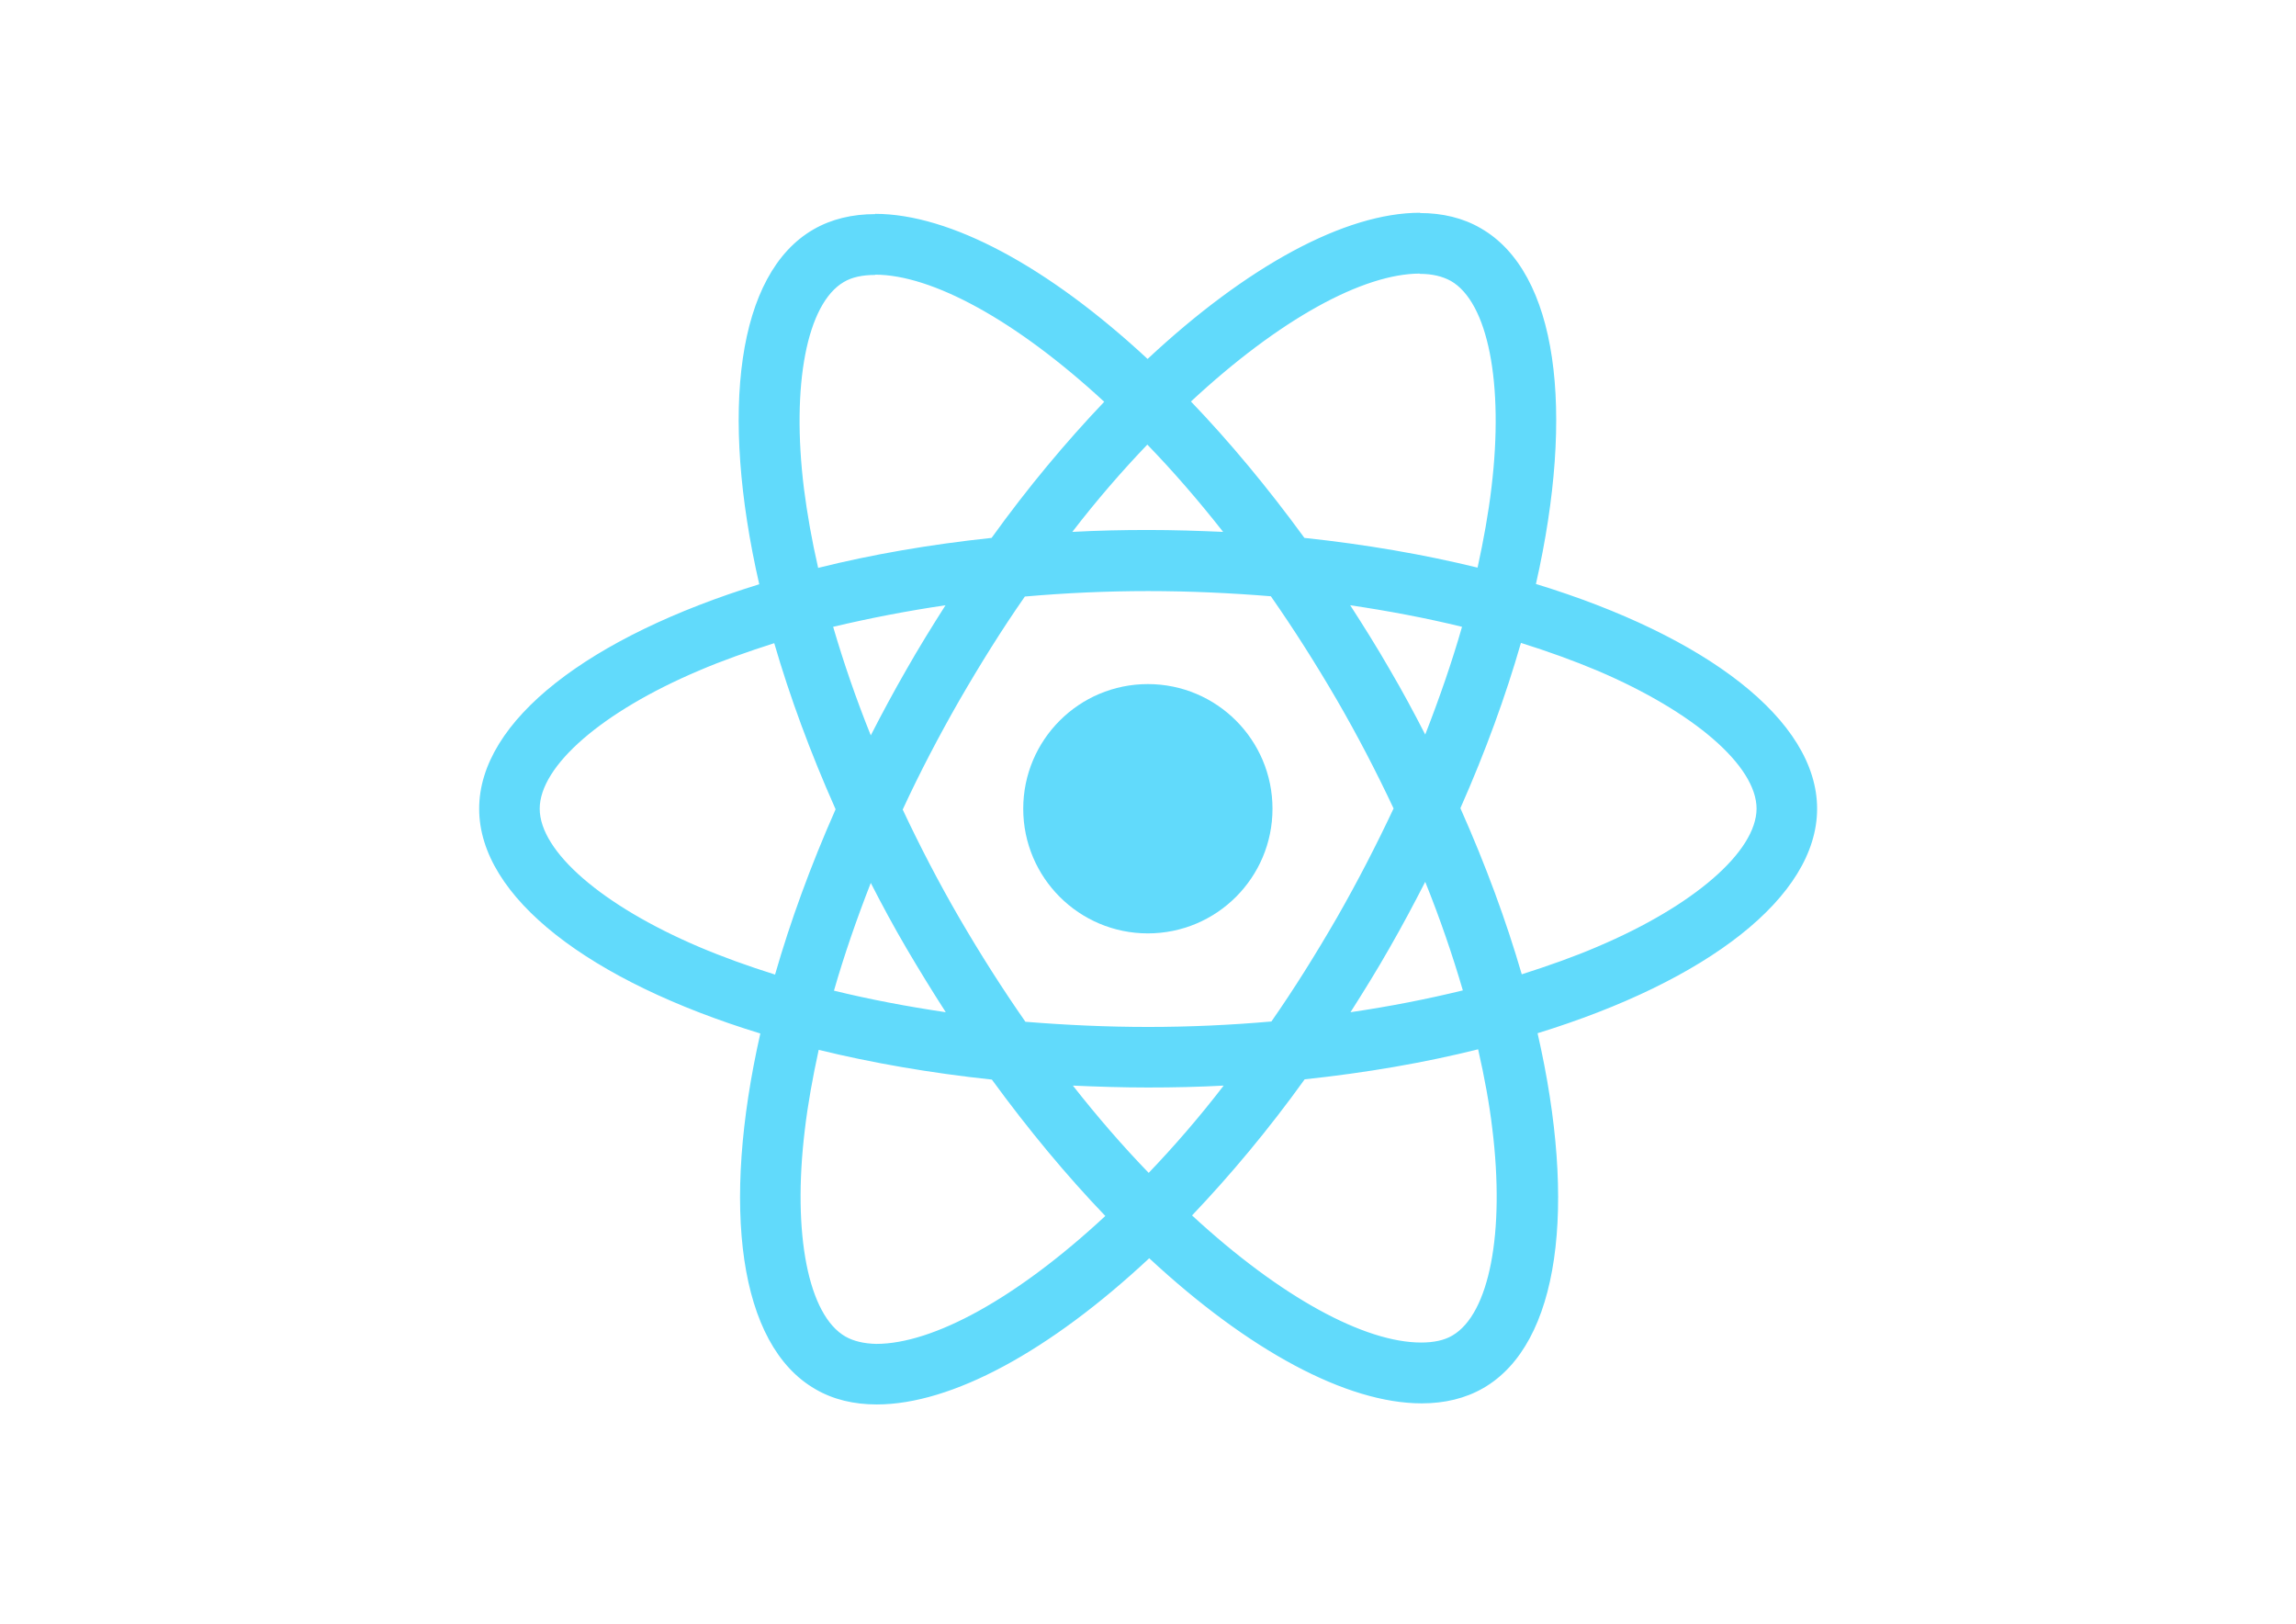
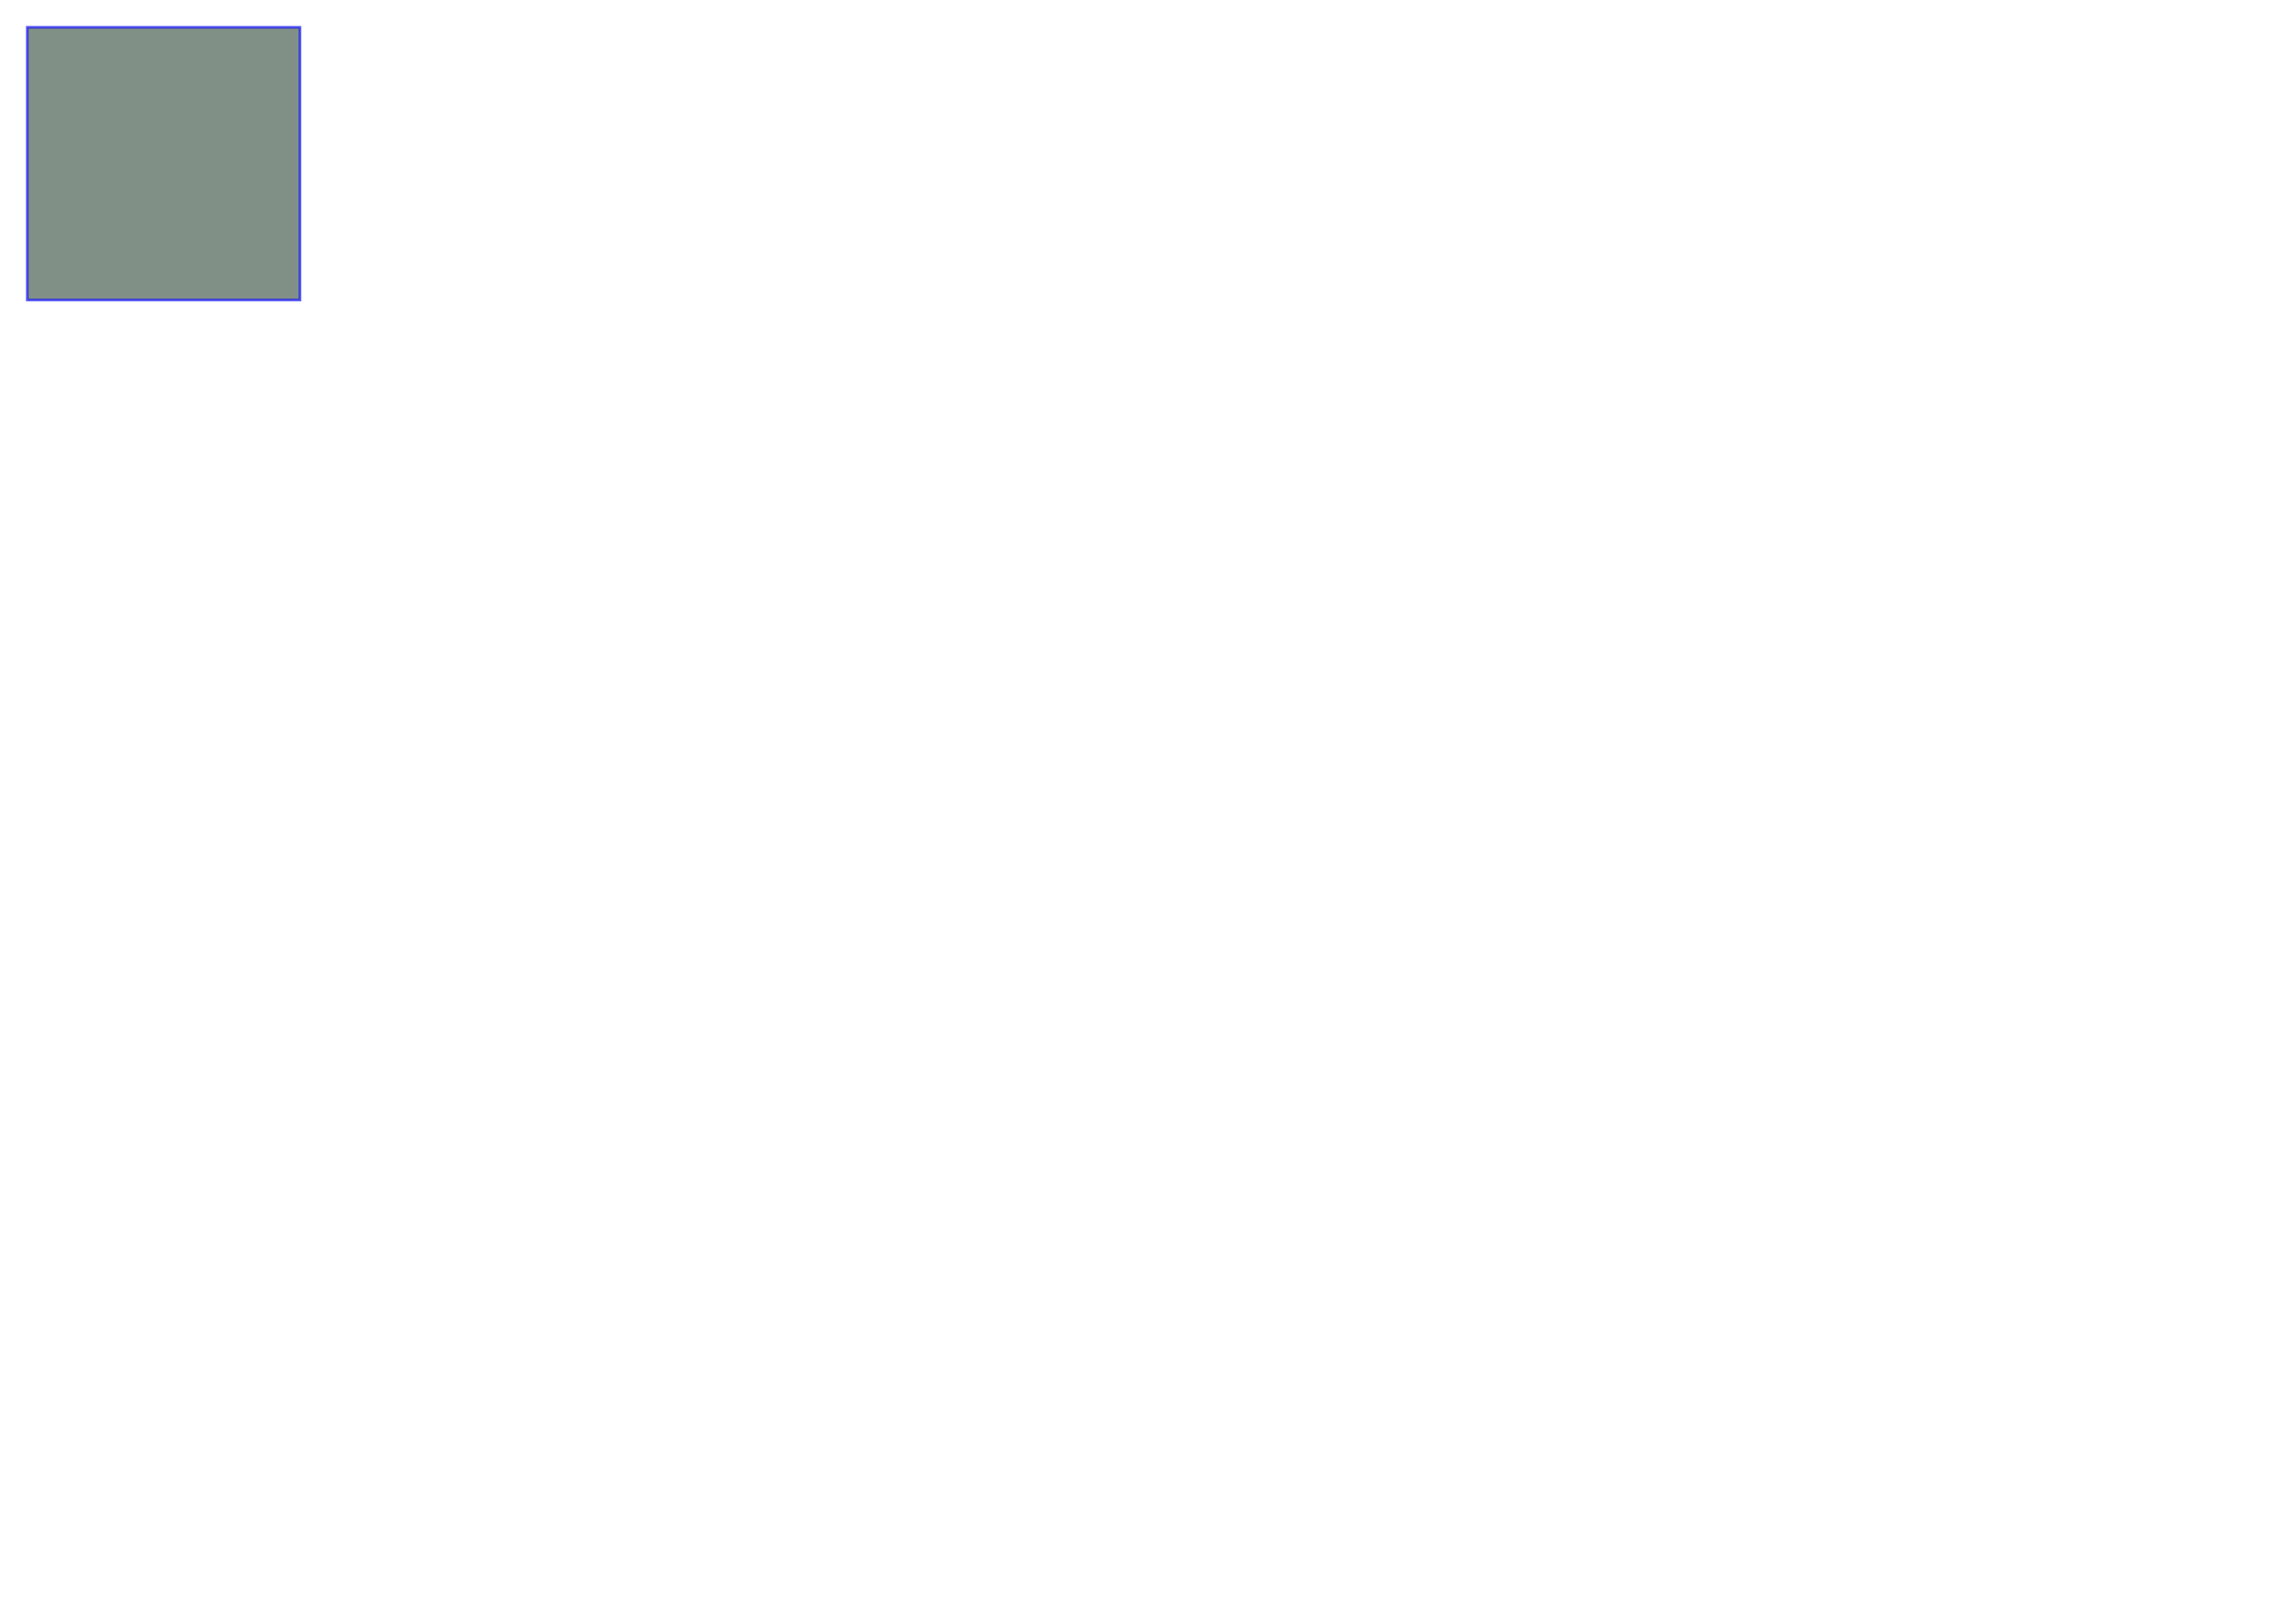
<svg xmlns="http://www.w3.org/2000/svg" viewBox="0 0 841.9 595.3">
-   <g fill="#61DAFB">
-     <path d="M666.3 296.5c0-32.5-40.7-63.3-103.1-82.4 14.4-63.6 8-114.2-20.2-130.4-6.5-3.8-14.1-5.6-22.4-5.6v22.3c4.6 0 8.3.9 11.4 2.6 13.6 7.8 19.5 37.5 14.9 75.7-1.1 9.4-2.9 19.3-5.1 29.4-19.6-4.8-41-8.5-63.5-10.9-13.5-18.5-27.5-35.3-41.6-50 32.6-30.3 63.2-46.9 84-46.9V78c-27.5 0-63.5 19.6-99.9 53.6-36.4-33.8-72.4-53.2-99.9-53.2v22.3c20.7 0 51.4 16.5 84 46.6-14 14.7-28 31.4-41.3 49.9-22.6 2.4-44 6.1-63.6 11-2.3-10-4-19.7-5.2-29-4.7-38.2 1.1-67.9 14.6-75.8 3-1.8 6.9-2.6 11.5-2.6V78.5c-8.4 0-16 1.8-22.6 5.6-28.1 16.2-34.4 66.7-19.9 130.1-62.2 19.2-102.7 49.9-102.7 82.3 0 32.5 40.7 63.3 103.1 82.4-14.4 63.6-8 114.2 20.2 130.4 6.5 3.8 14.1 5.6 22.5 5.6 27.5 0 63.5-19.6 99.9-53.6 36.4 33.8 72.4 53.2 99.9 53.2 8.4 0 16-1.8 22.6-5.6 28.1-16.2 34.4-66.7 19.9-130.1 62-19.1 102.5-49.9 102.5-82.3zm-130.2-66.7c-3.7 12.9-8.3 26.2-13.5 39.5-4.1-8-8.4-16-13.1-24-4.6-8-9.5-15.8-14.4-23.4 14.2 2.1 27.9 4.7 41 7.9zm-45.8 106.5c-7.8 13.5-15.8 26.3-24.1 38.2-14.9 1.3-30 2-45.2 2-15.1 0-30.2-.7-45-1.9-8.3-11.9-16.4-24.6-24.2-38-7.6-13.1-14.5-26.4-20.8-39.8 6.2-13.4 13.2-26.8 20.7-39.9 7.8-13.5 15.8-26.3 24.1-38.2 14.9-1.3 30-2 45.2-2 15.1 0 30.2.7 45 1.9 8.3 11.9 16.4 24.6 24.2 38 7.6 13.1 14.5 26.4 20.8 39.8-6.3 13.4-13.2 26.8-20.7 39.9zm32.3-13c5.4 13.4 10 26.8 13.8 39.8-13.1 3.2-26.9 5.9-41.2 8 4.9-7.7 9.8-15.6 14.4-23.7 4.6-8 8.9-16.1 13-24.1zM421.2 430c-9.3-9.6-18.6-20.3-27.8-32 9 .4 18.2.7 27.5.7 9.4 0 18.7-.2 27.8-.7-9 11.7-18.3 22.4-27.5 32zm-74.4-58.9c-14.2-2.1-27.9-4.7-41-7.9 3.7-12.9 8.3-26.2 13.5-39.5 4.1 8 8.4 16 13.1 24 4.7 8 9.5 15.8 14.4 23.4zM420.7 163c9.3 9.6 18.6 20.3 27.8 32-9-.4-18.2-.7-27.5-.7-9.4 0-18.7.2-27.8.7 9-11.7 18.3-22.4 27.5-32zm-74 58.9c-4.9 7.7-9.8 15.6-14.4 23.7-4.6 8-8.9 16-13 24-5.4-13.4-10-26.8-13.8-39.8 13.1-3.1 26.9-5.8 41.2-7.9zm-90.5 125.2c-35.4-15.1-58.3-34.9-58.3-50.6 0-15.7 22.9-35.6 58.3-50.6 8.6-3.7 18-7 27.7-10.1 5.7 19.6 13.2 40 22.5 60.9-9.2 20.8-16.6 41.1-22.2 60.6-9.9-3.1-19.3-6.5-28-10.2zM310 490c-13.6-7.8-19.5-37.5-14.9-75.7 1.1-9.4 2.9-19.3 5.1-29.4 19.6 4.8 41 8.5 63.5 10.9 13.5 18.5 27.5 35.3 41.6 50-32.6 30.3-63.2 46.9-84 46.9-4.5-.1-8.3-1-11.3-2.7zm237.2-76.2c4.7 38.2-1.1 67.9-14.6 75.8-3 1.8-6.9 2.6-11.5 2.6-20.7 0-51.4-16.5-84-46.6 14-14.7 28-31.4 41.3-49.9 22.6-2.4 44-6.1 63.6-11 2.3 10.1 4.1 19.8 5.2 29.1zm38.5-66.7c-8.6 3.7-18 7-27.7 10.1-5.7-19.6-13.2-40-22.5-60.9 9.2-20.8 16.6-41.1 22.2-60.6 9.9 3.1 19.3 6.5 28.1 10.2 35.4 15.1 58.3 34.9 58.3 50.6-.1 15.7-23 35.6-58.4 50.6zM320.8 78.4z" />
-     <circle cx="420.9" cy="296.5" r="45.7" />
-     <path d="M520.5 78.1z" />
+   <g fill="#2e4737">
+     <rect x="10" y="10" width="100" height="100" stroke="blue" fill-opacity="0.6" stroke-opacity="0.6" />
  </g>
</svg>
